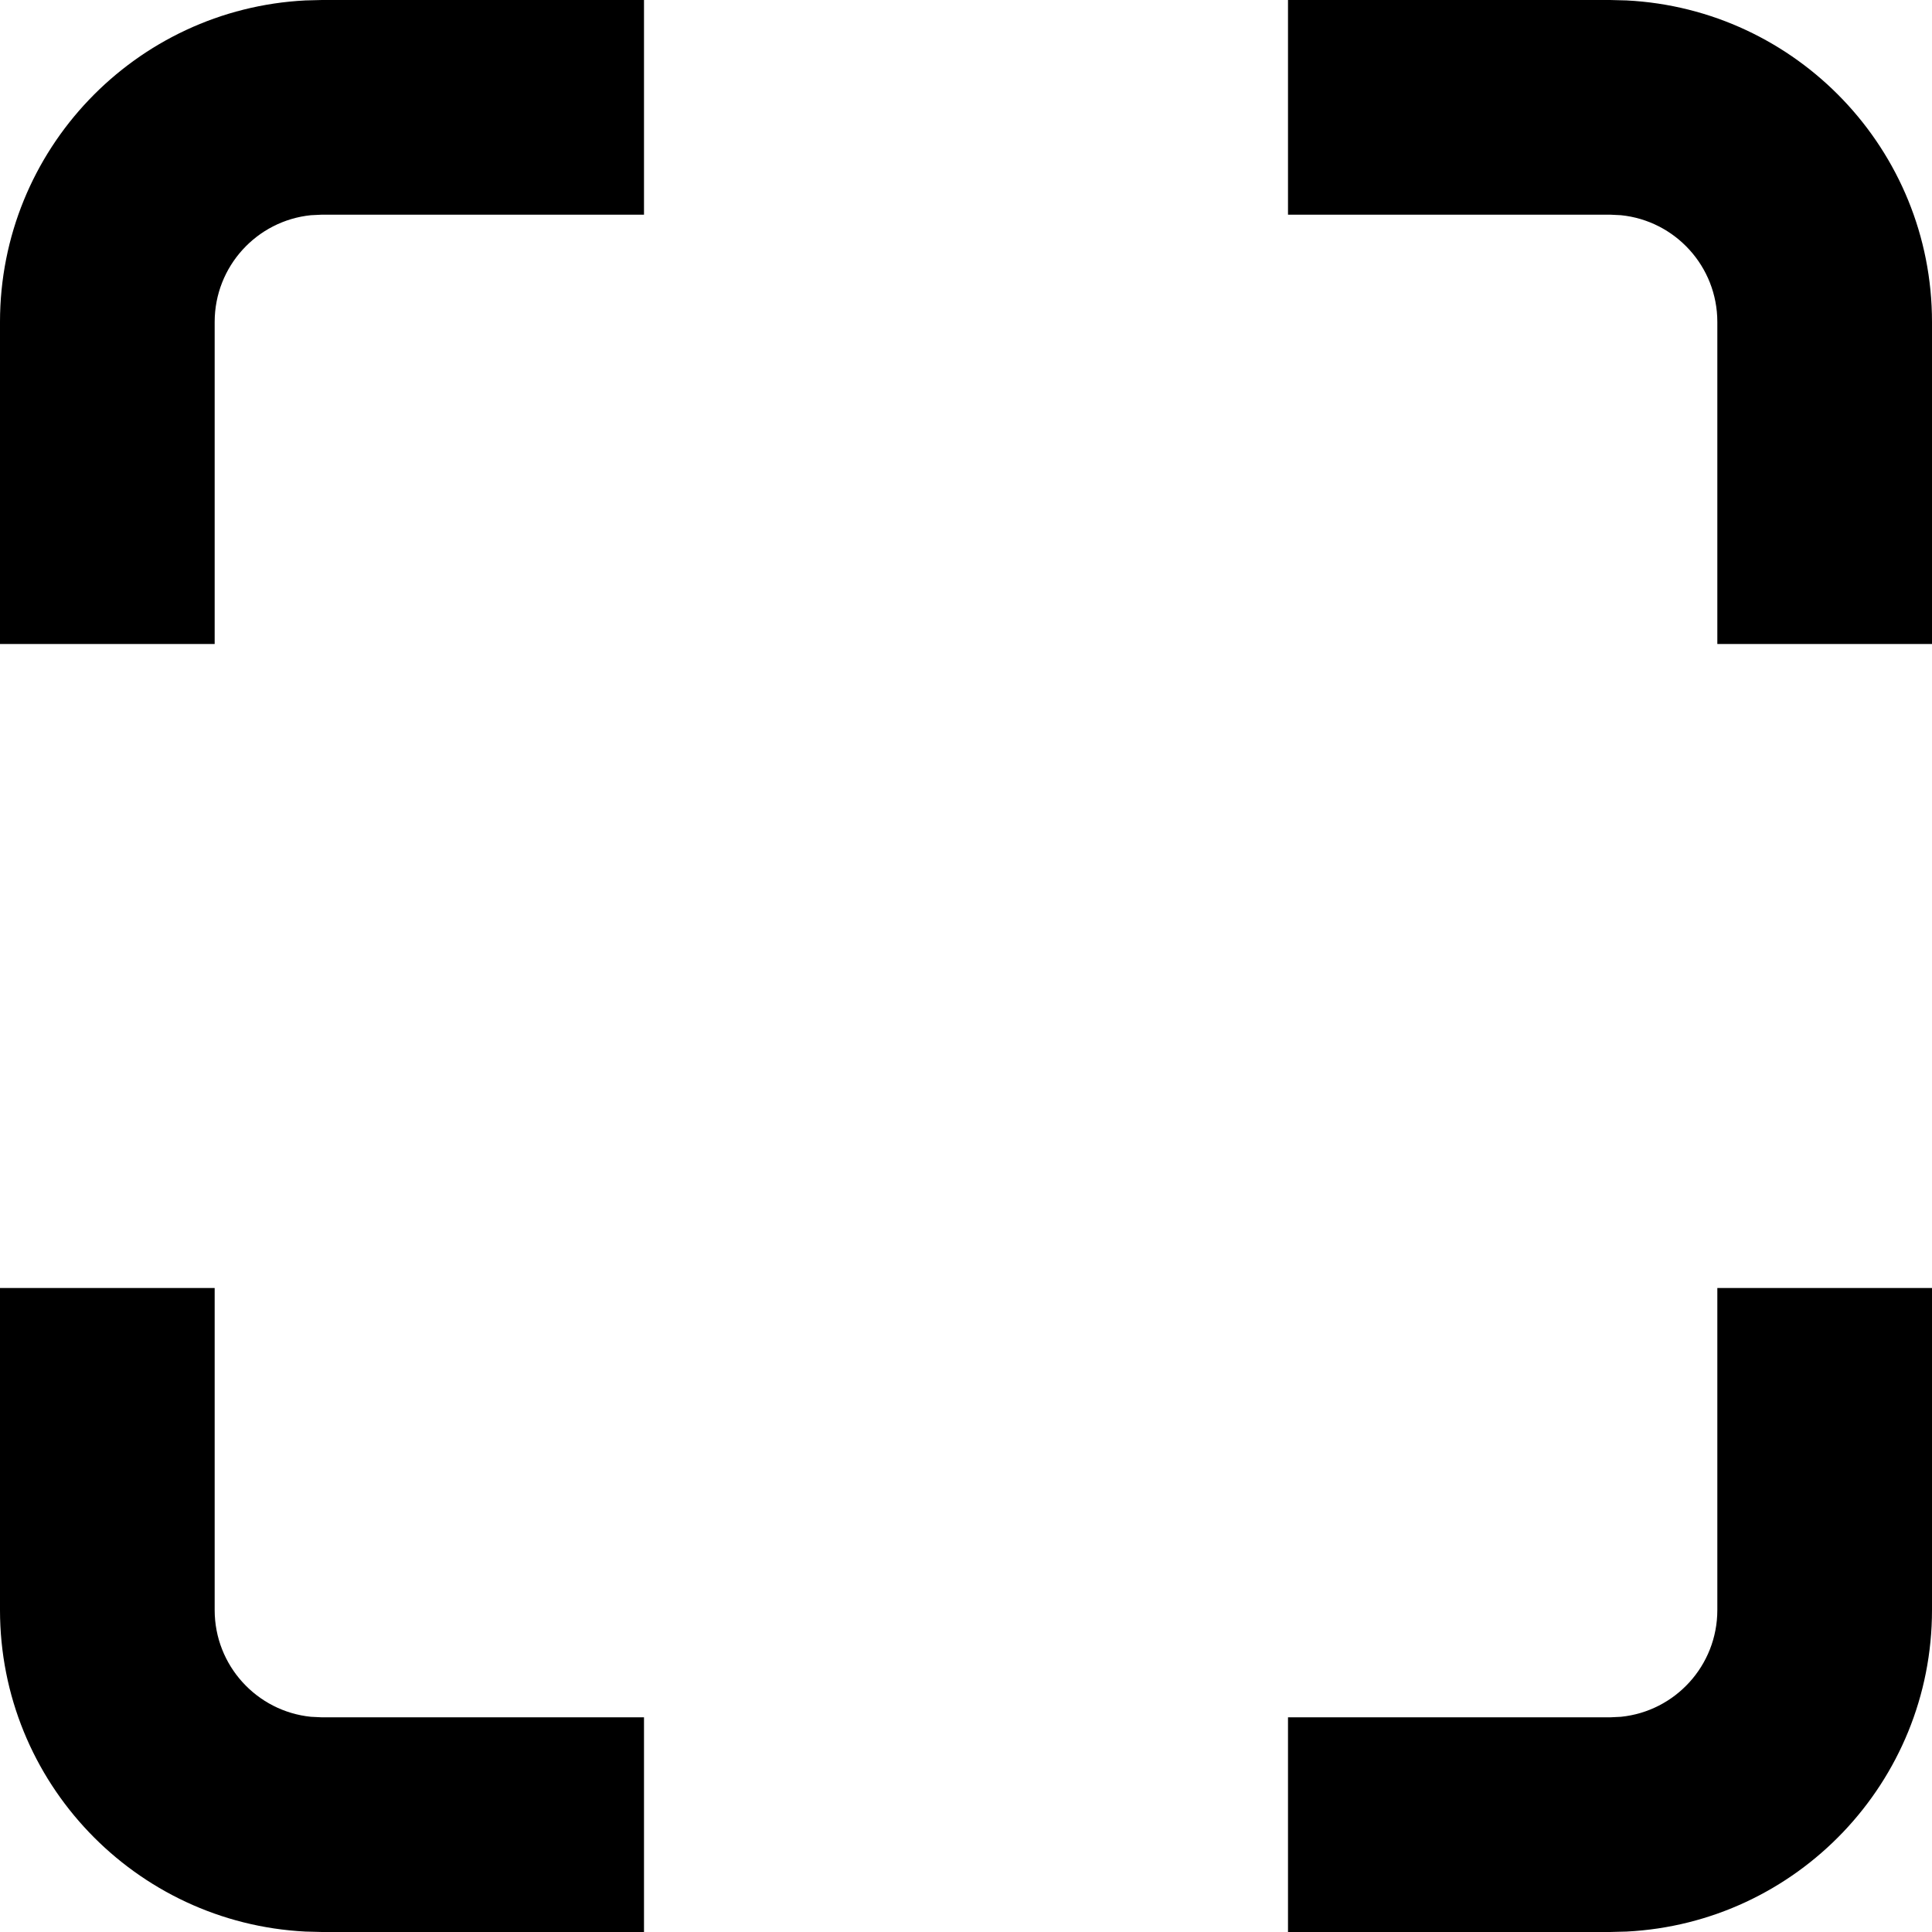
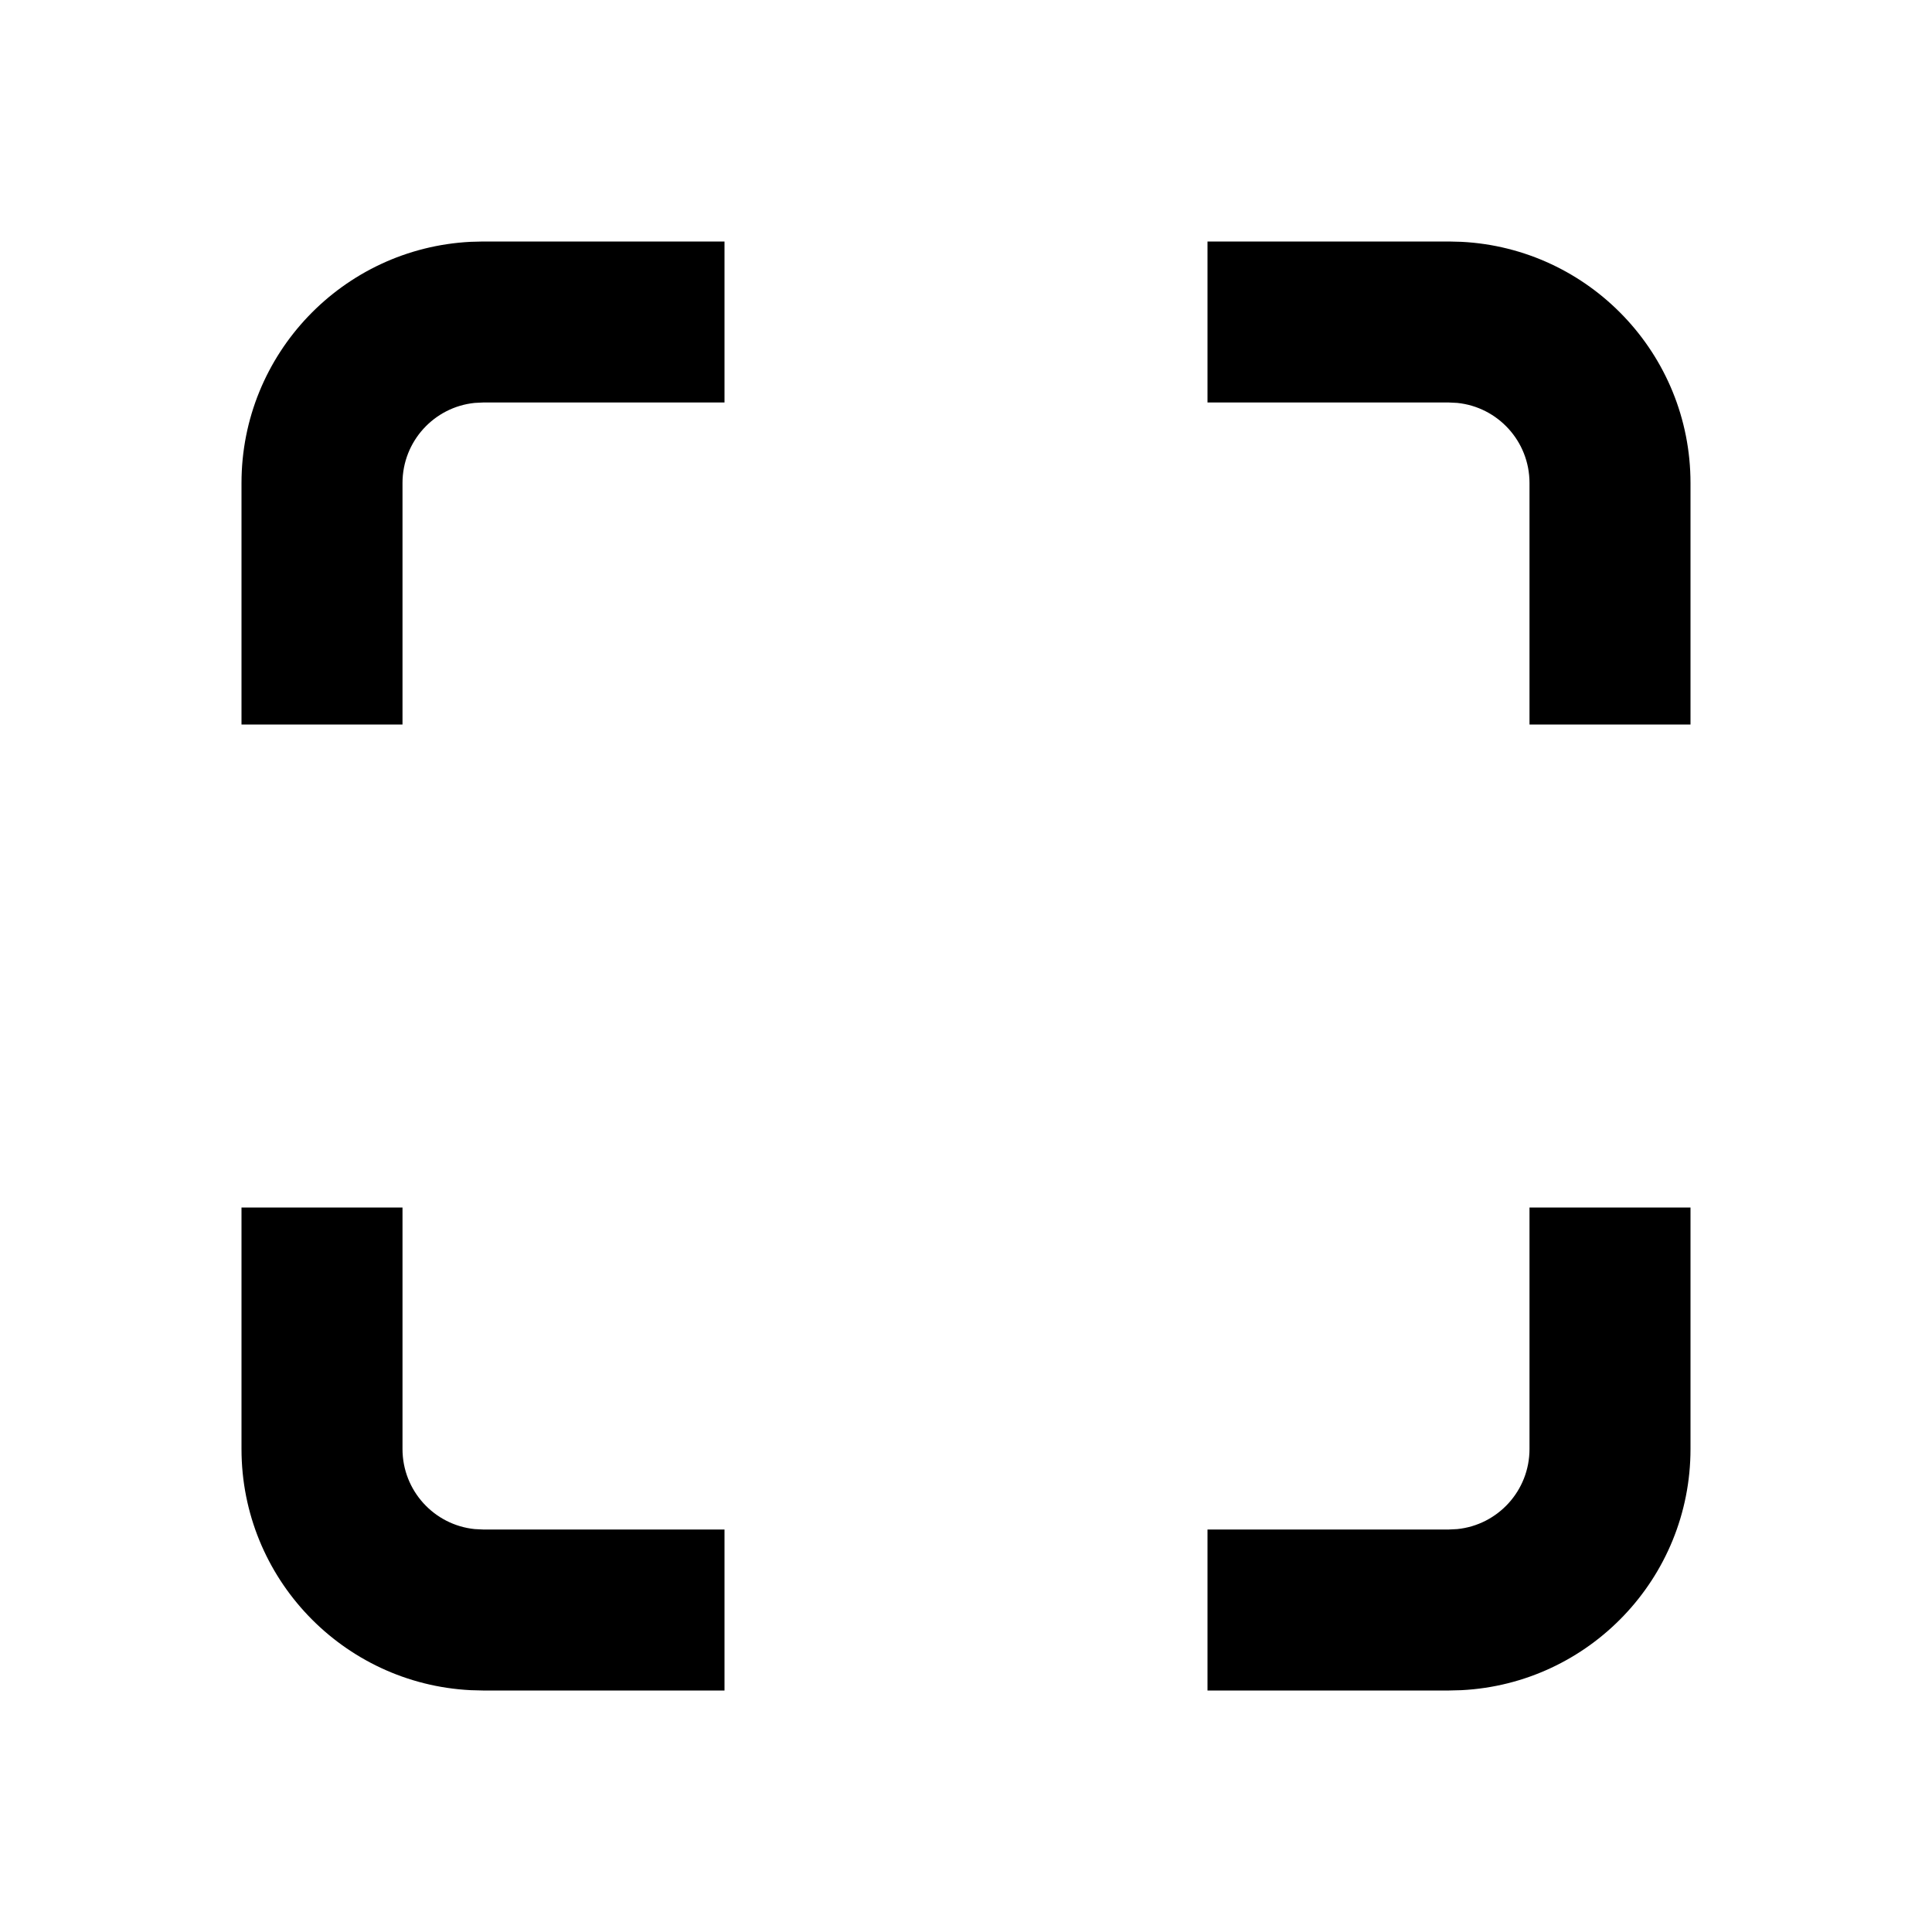
- <svg xmlns="http://www.w3.org/2000/svg" width="18" height="18" viewBox="0 0 18 18" fill="none">
-   <path d="M2 15C2 15.518 2.393 15.944 2.897 15.995L3 16H6V18H3L2.846 17.996C1.261 17.916 4.681e-08 16.605 0 15V12H2V15ZM18 15C18 16.605 16.739 17.916 15.154 17.996L15 18H12V16H15L15.102 15.995C15.607 15.944 16 15.518 16 15V12H18V15ZM6 2H3L2.897 2.005C2.393 2.056 2 2.482 2 3V6H0V3C4.681e-08 1.395 1.261 0.084 2.846 0.004L3 0H6V2ZM15.154 0.004C16.739 0.084 18 1.395 18 3V6H16V3C16 2.482 15.607 2.056 15.102 2.005L15 2H12V0H15L15.154 0.004Z" fill="black" />
+ <svg xmlns="http://www.w3.org/2000/svg" width="24" height="24" viewBox="0 0 24 24" fill="none">
+   <path d="M5 18C5 18.518 5.393 18.944 5.897 18.995L6 19H9V21H6L5.846 20.996C4.261 20.916 3 19.605 3 18V15H5V18ZM21 18C21 19.605 19.739 20.916 18.154 20.996L18 21H15V19H18L18.102 18.995C18.607 18.944 19 18.518 19 18V15H21V18ZM9 5H6L5.897 5.005C5.393 5.056 5 5.482 5 6V9H3V6C3 4.395 4.261 3.084 5.846 3.004L6 3H9V5ZM18.154 3.004C19.739 3.084 21 4.395 21 6V9H19V6C19 5.482 18.607 5.056 18.102 5.005L18 5H15V3H18L18.154 3.004Z" fill="black" />
</svg>
